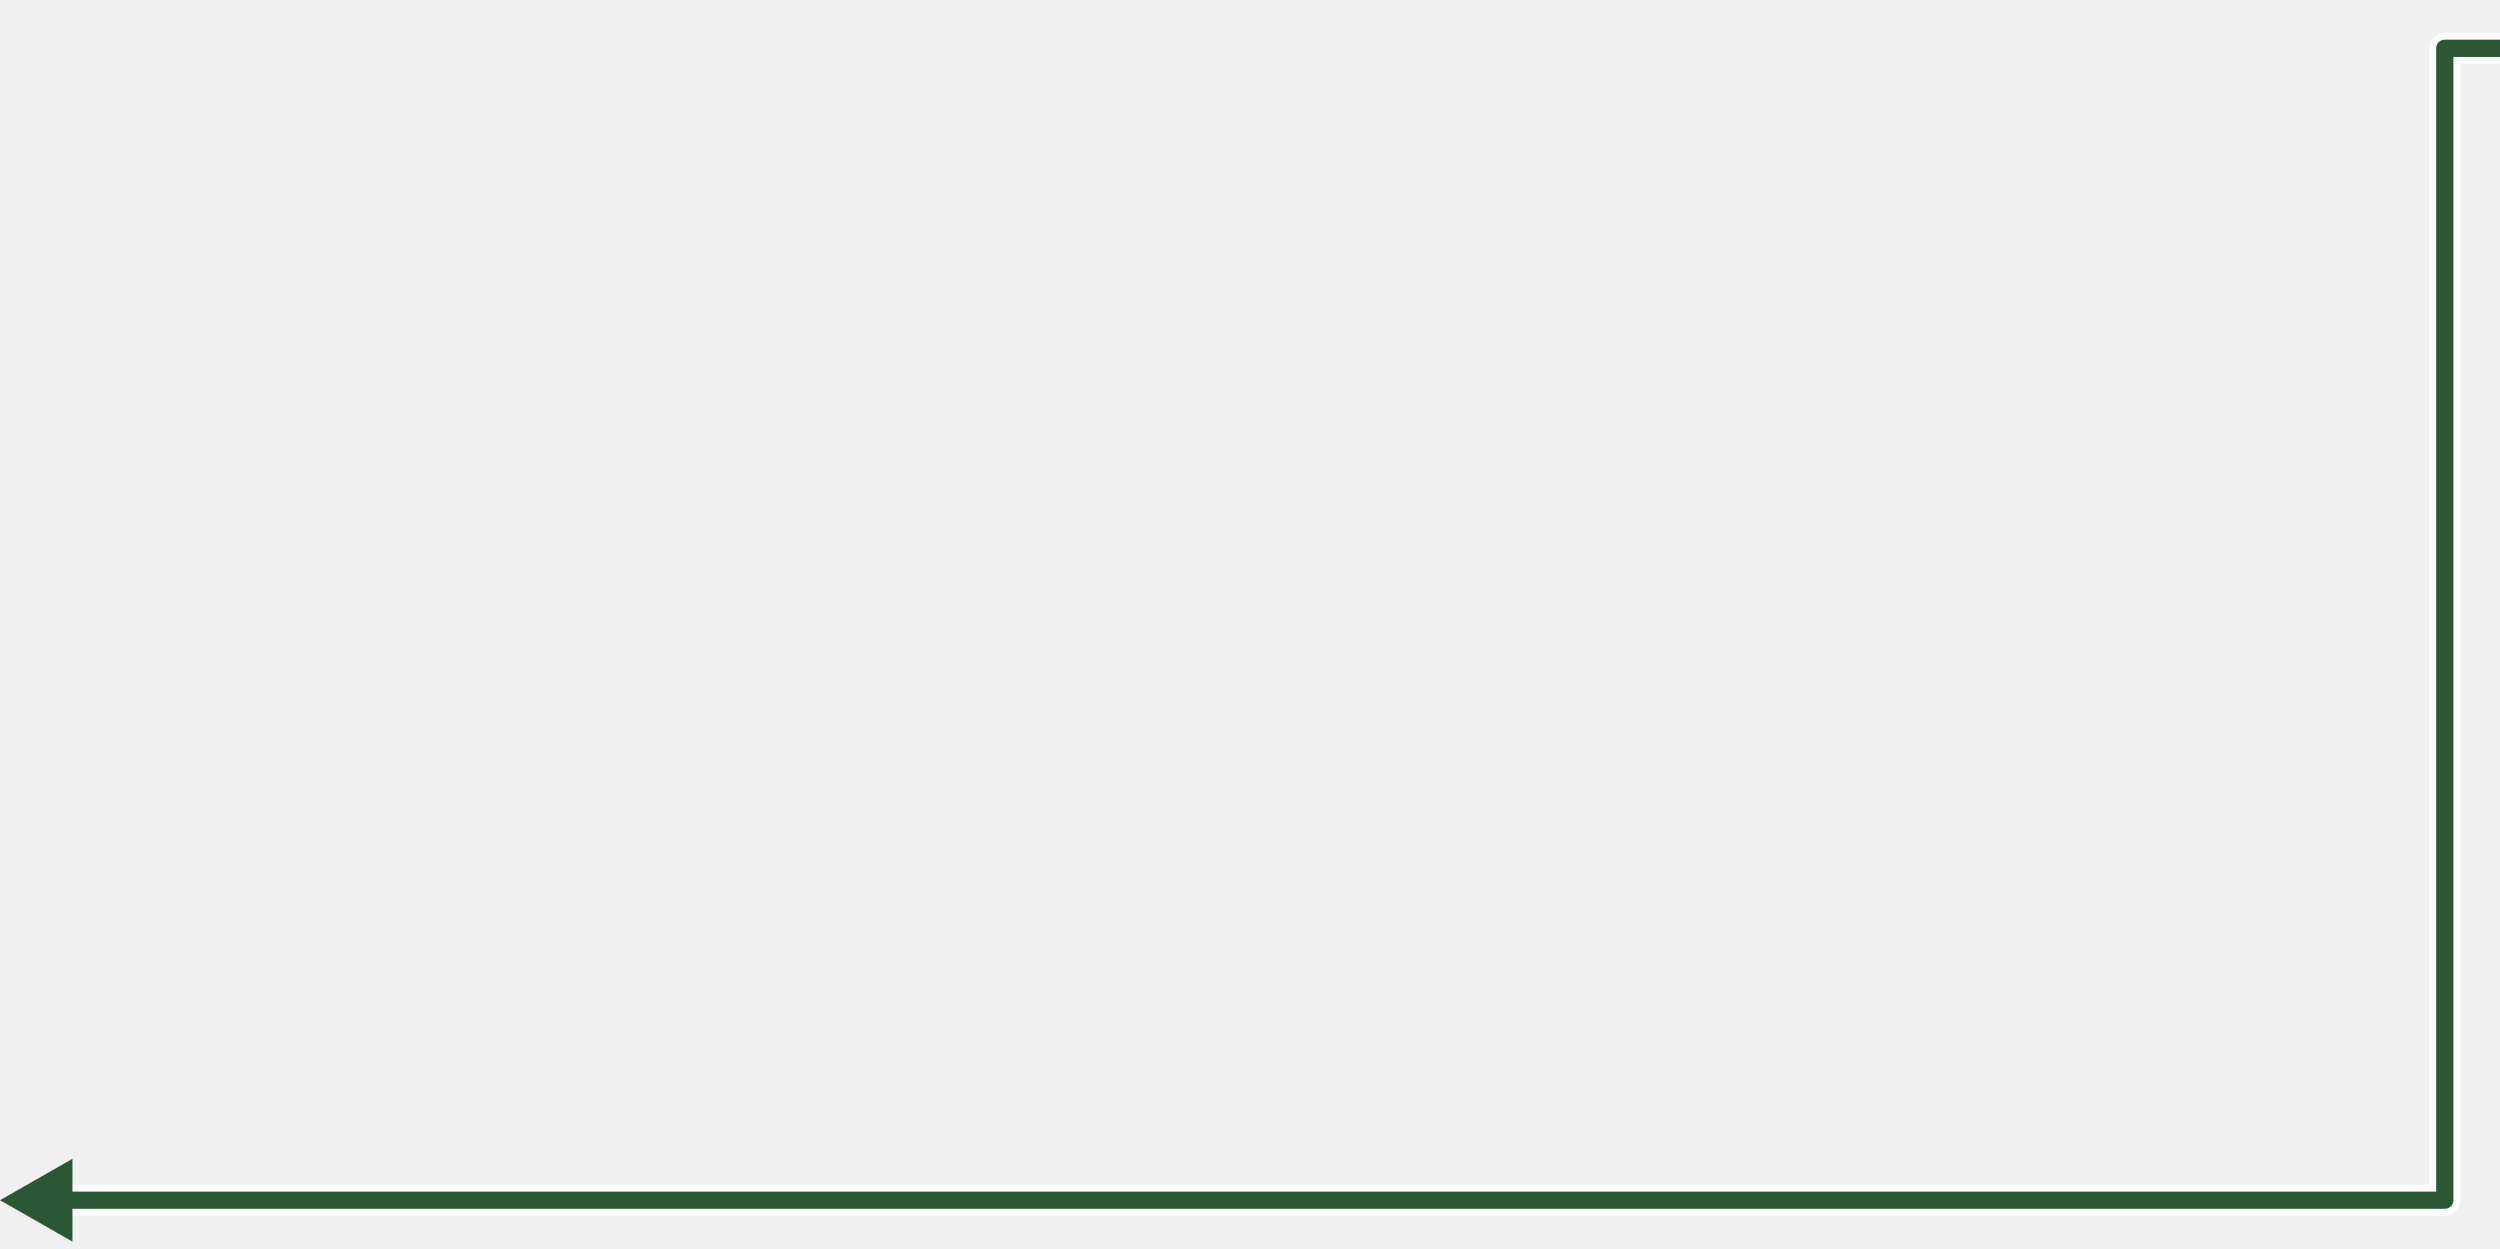
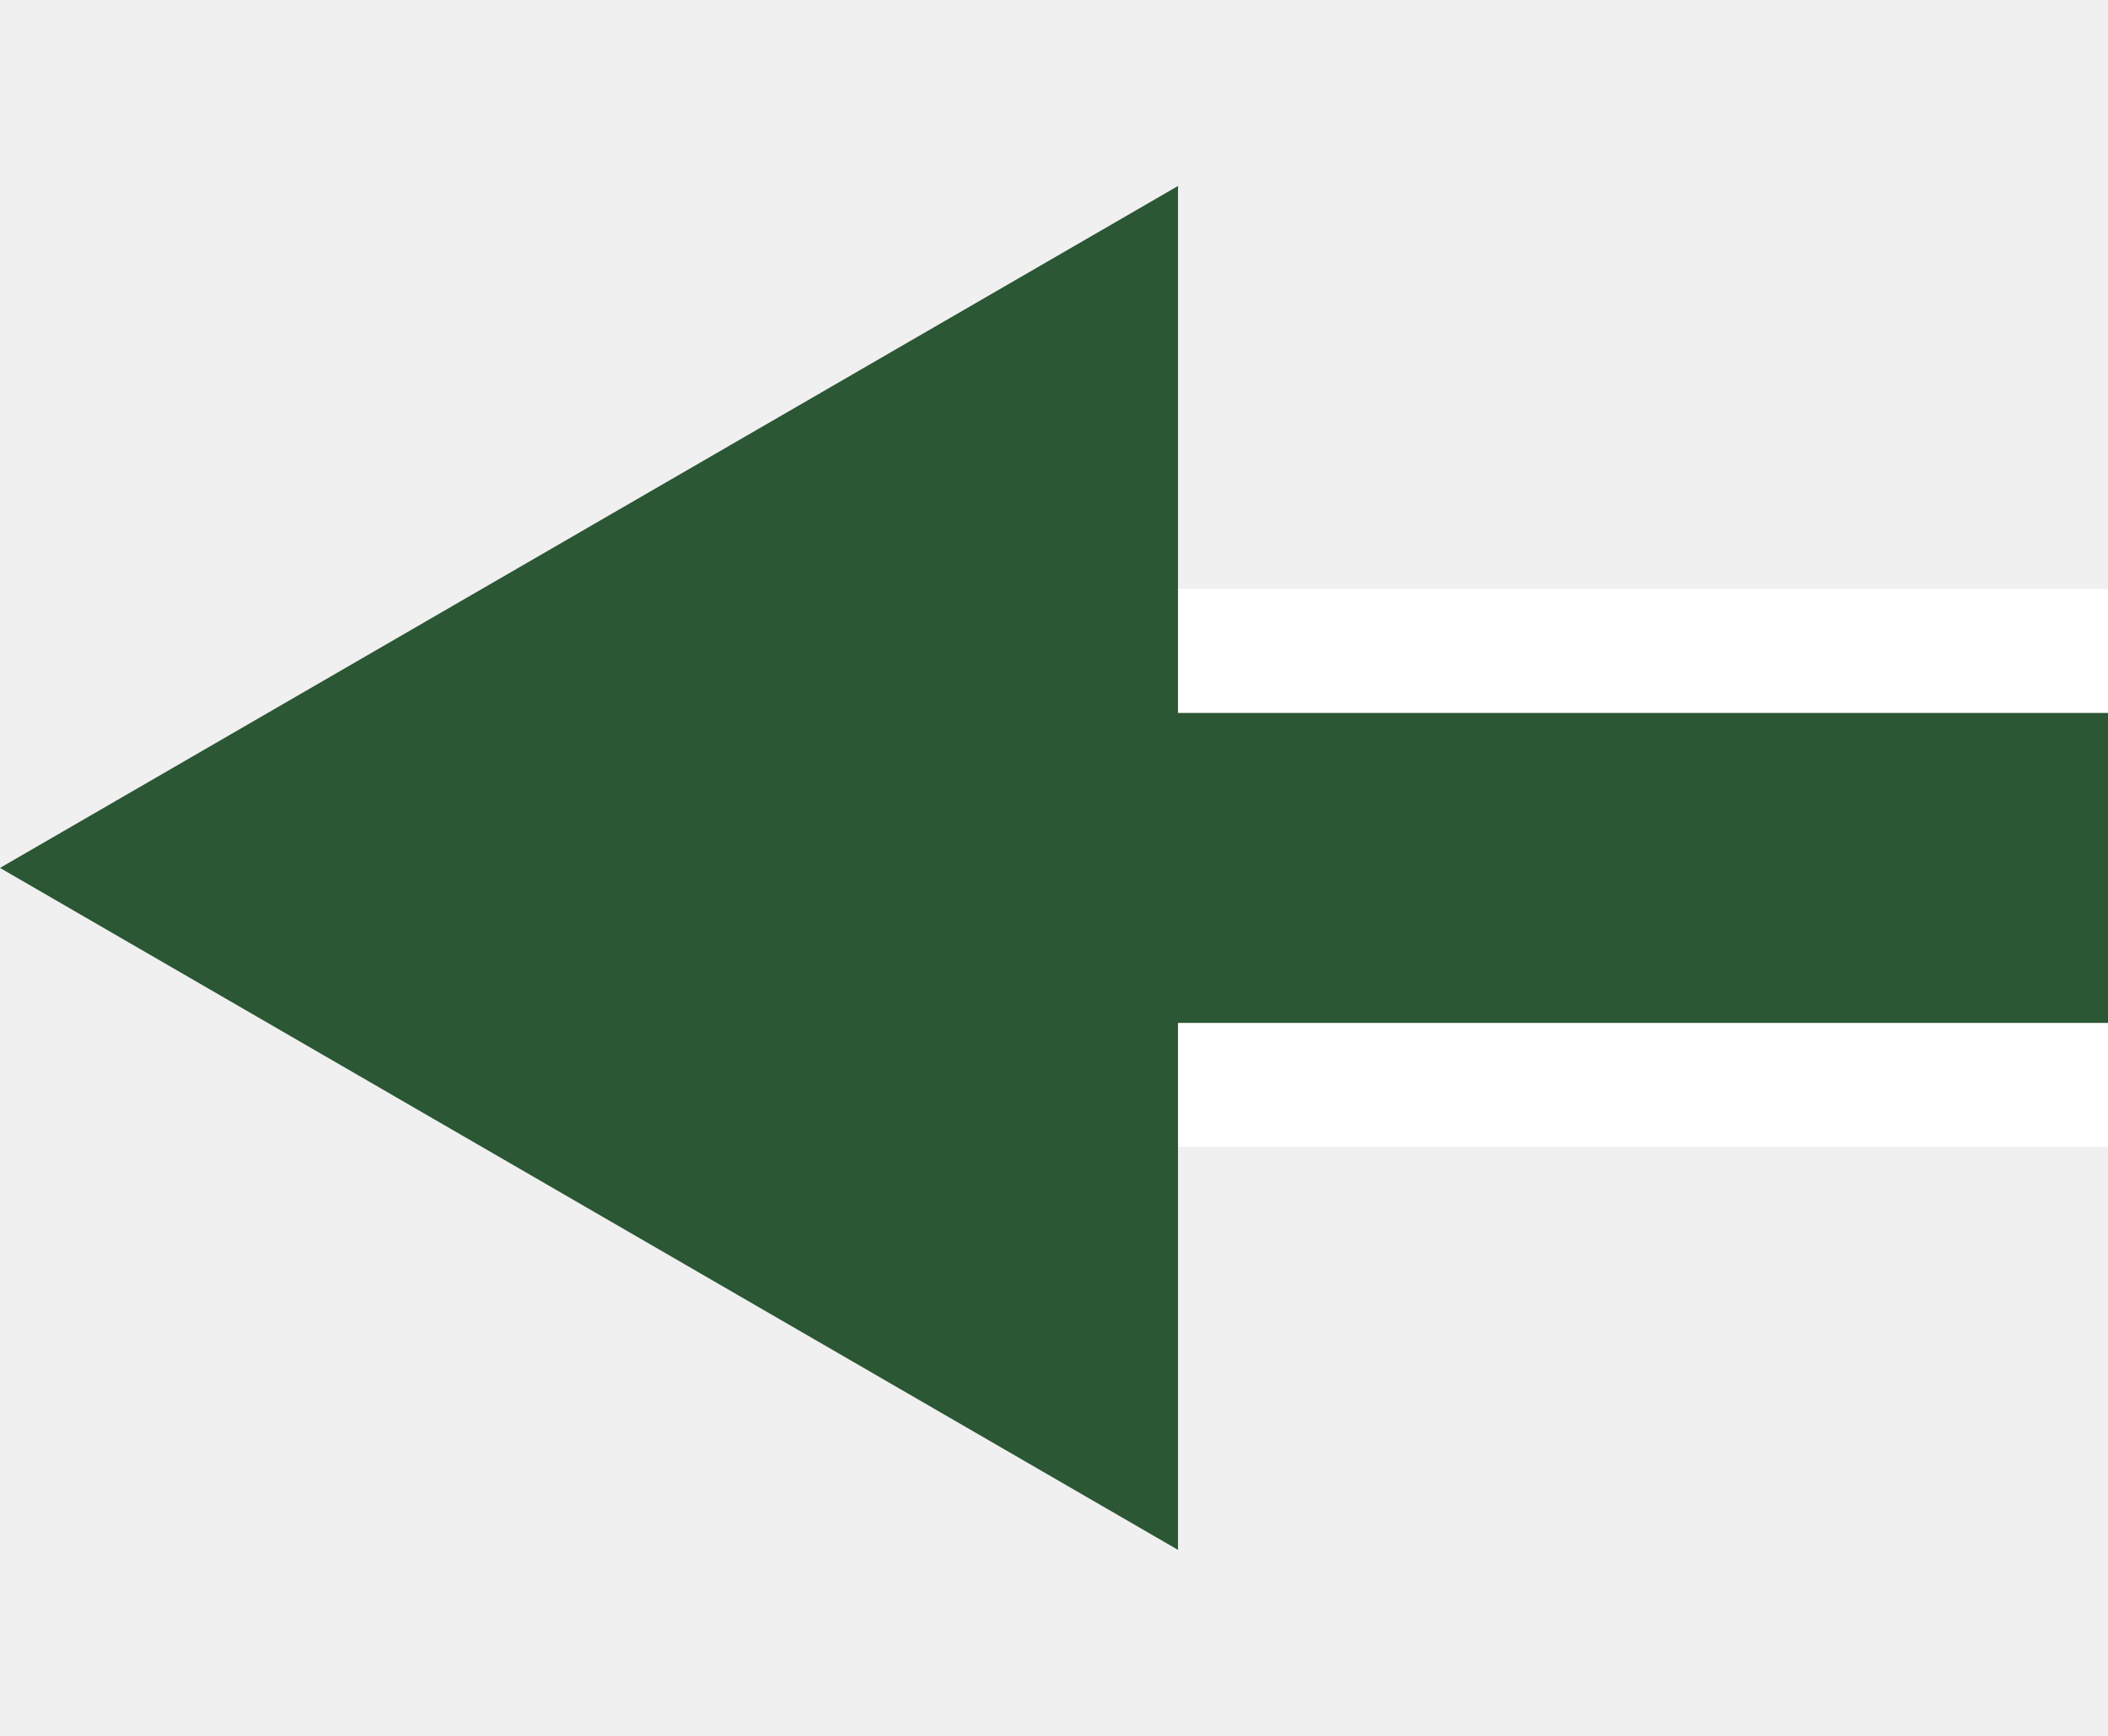
- <svg xmlns="http://www.w3.org/2000/svg" width="724.668" height="361.901" viewBox="0 0 724.668 361.901">
-   <path d="M 724.668 14 H 708.668 V 347.901 H 18" fill="none" stroke="#ffffff" stroke-width="9" stroke-linejoin="round" />
-   <path d="M 724.668 14 H 708.668 V 347.901 H 18" fill="none" stroke="#2B5734" stroke-width="5" stroke-linejoin="round" />
-   <path d="M 0 347.901 L 21 335.901 L 21 359.901 Z" fill="#2B5734" />
+ <svg xmlns="http://www.w3.org/2000/svg" width="34" height="28" viewBox="0 0 34 28">
+   <path d="M 34 14 H 14" fill="none" stroke="#ffffff" stroke-width="9" />
+   <path d="M 34 14 H 14" fill="none" stroke="#2B5734" stroke-width="5" />
+   <path d="M 0 14 L 19 3 L 19 25 Z" fill="#2B5734" />
</svg>
